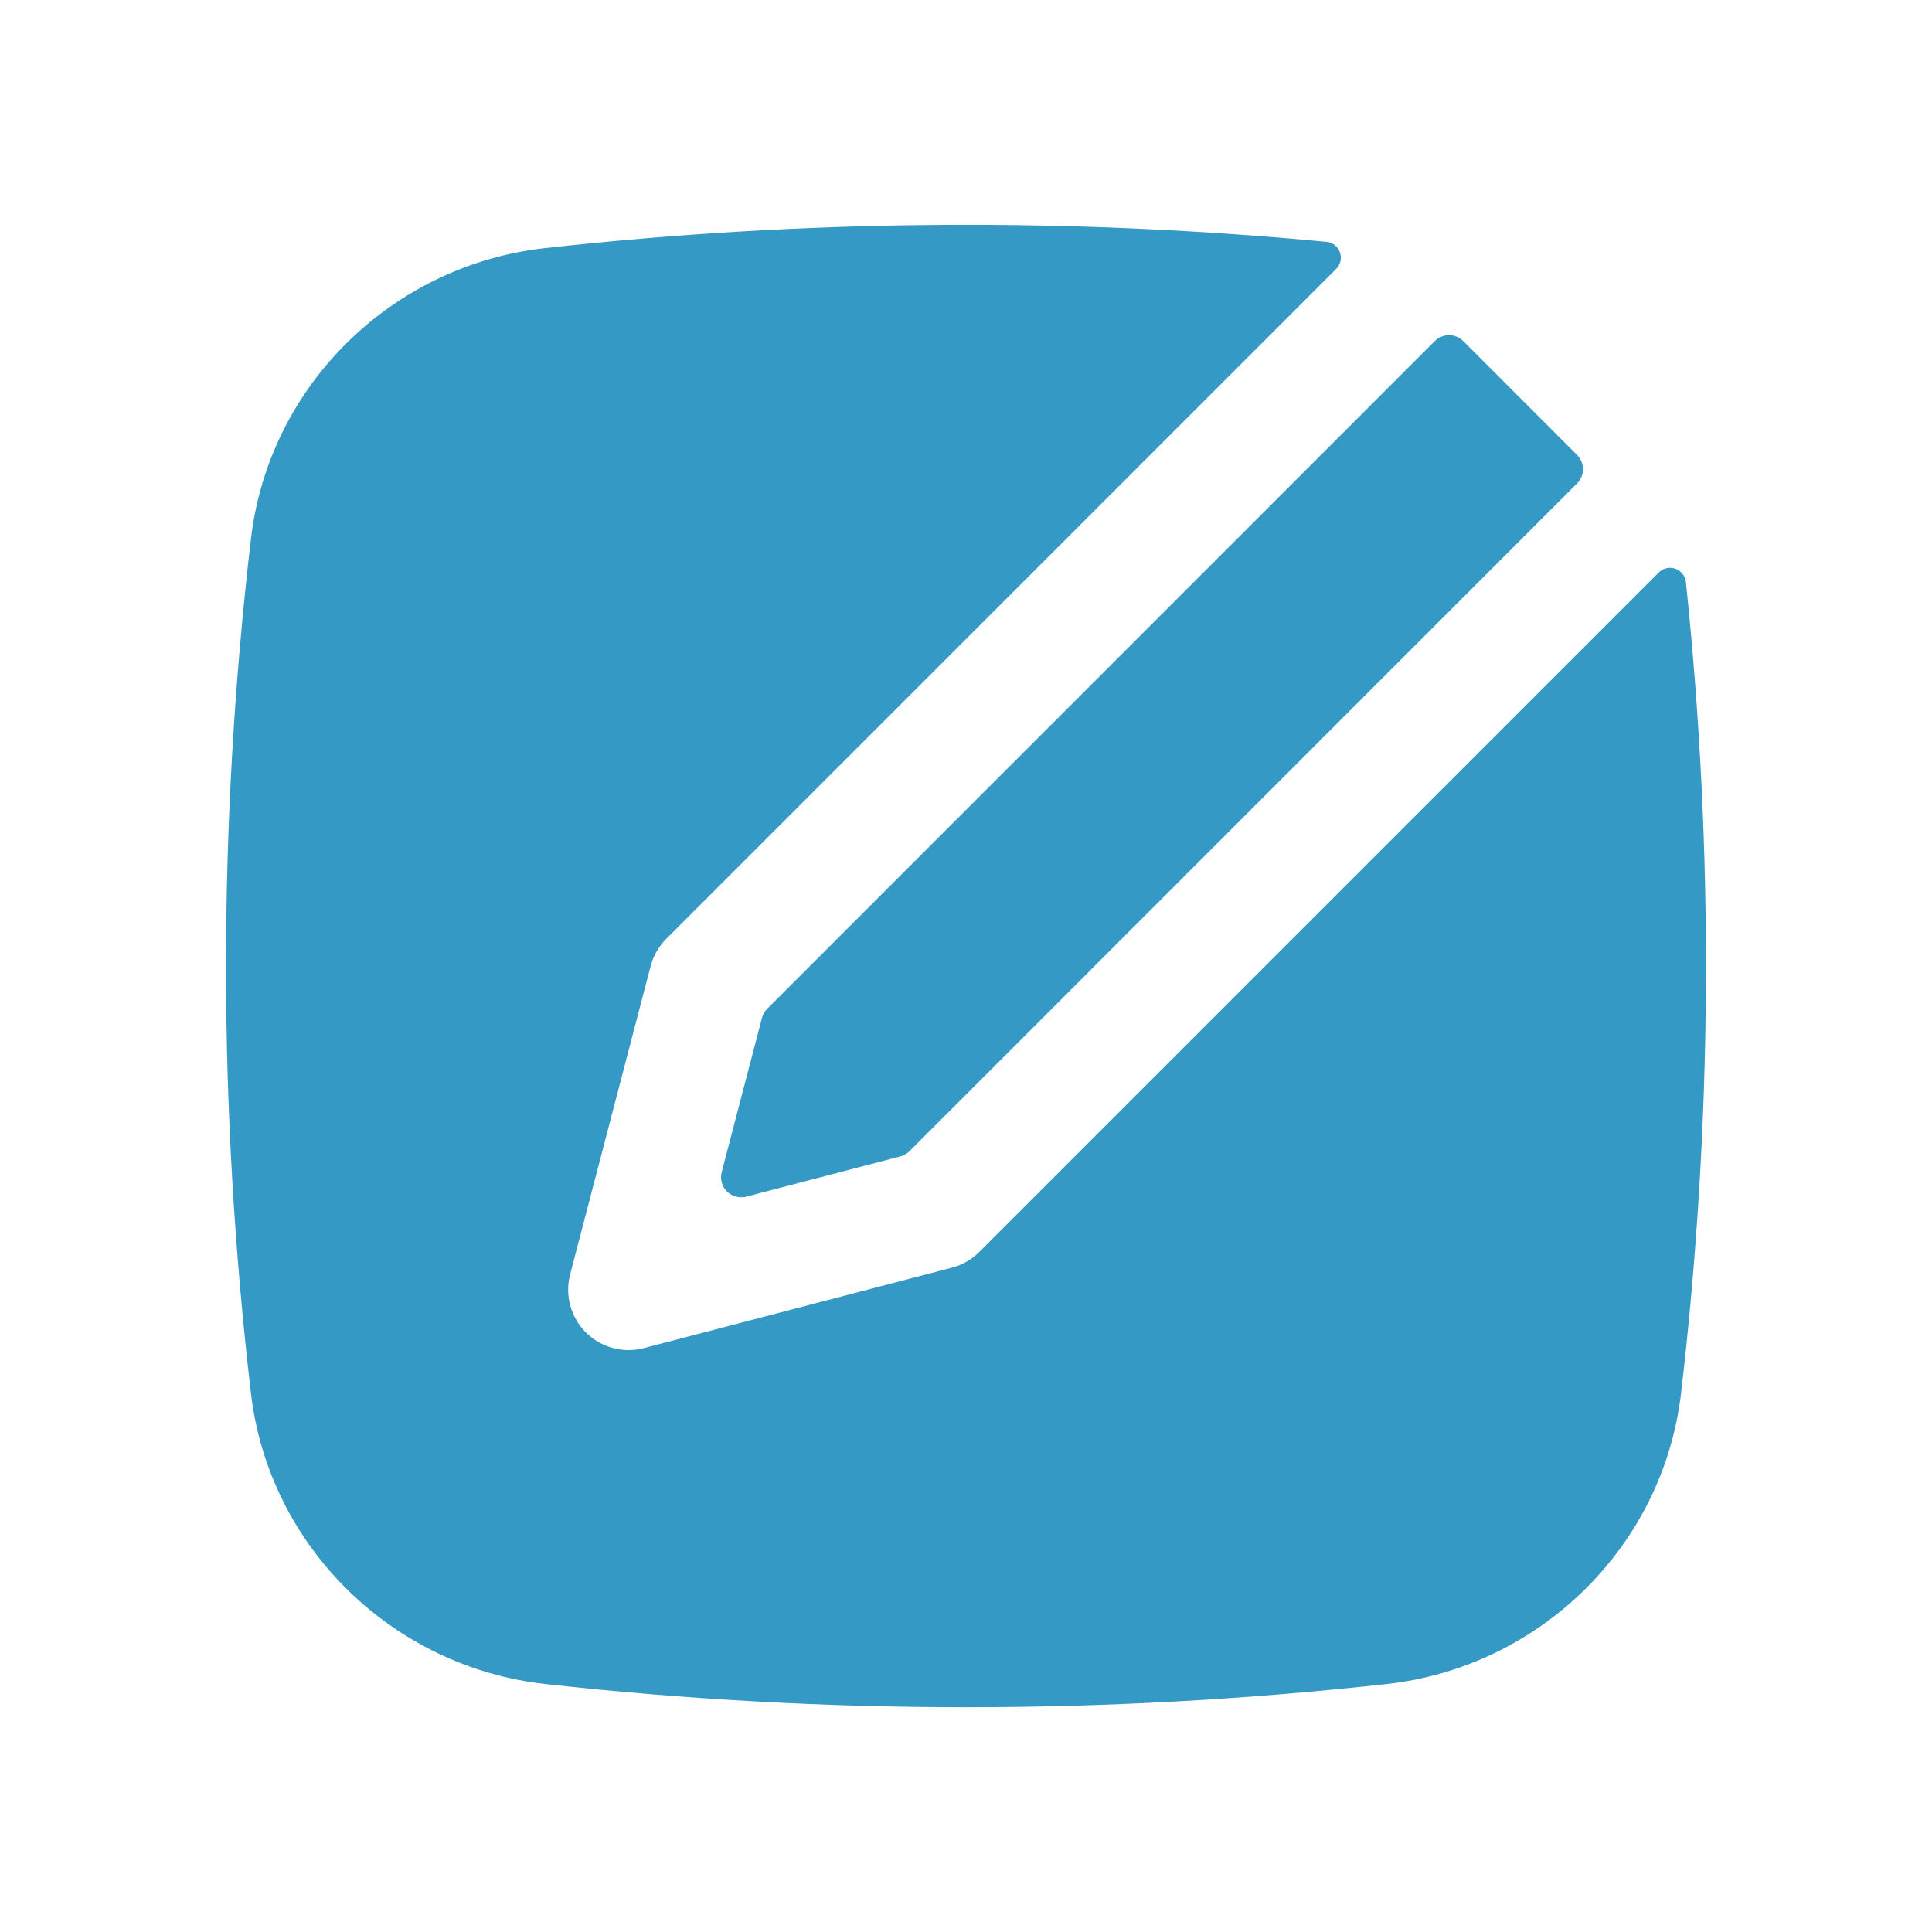
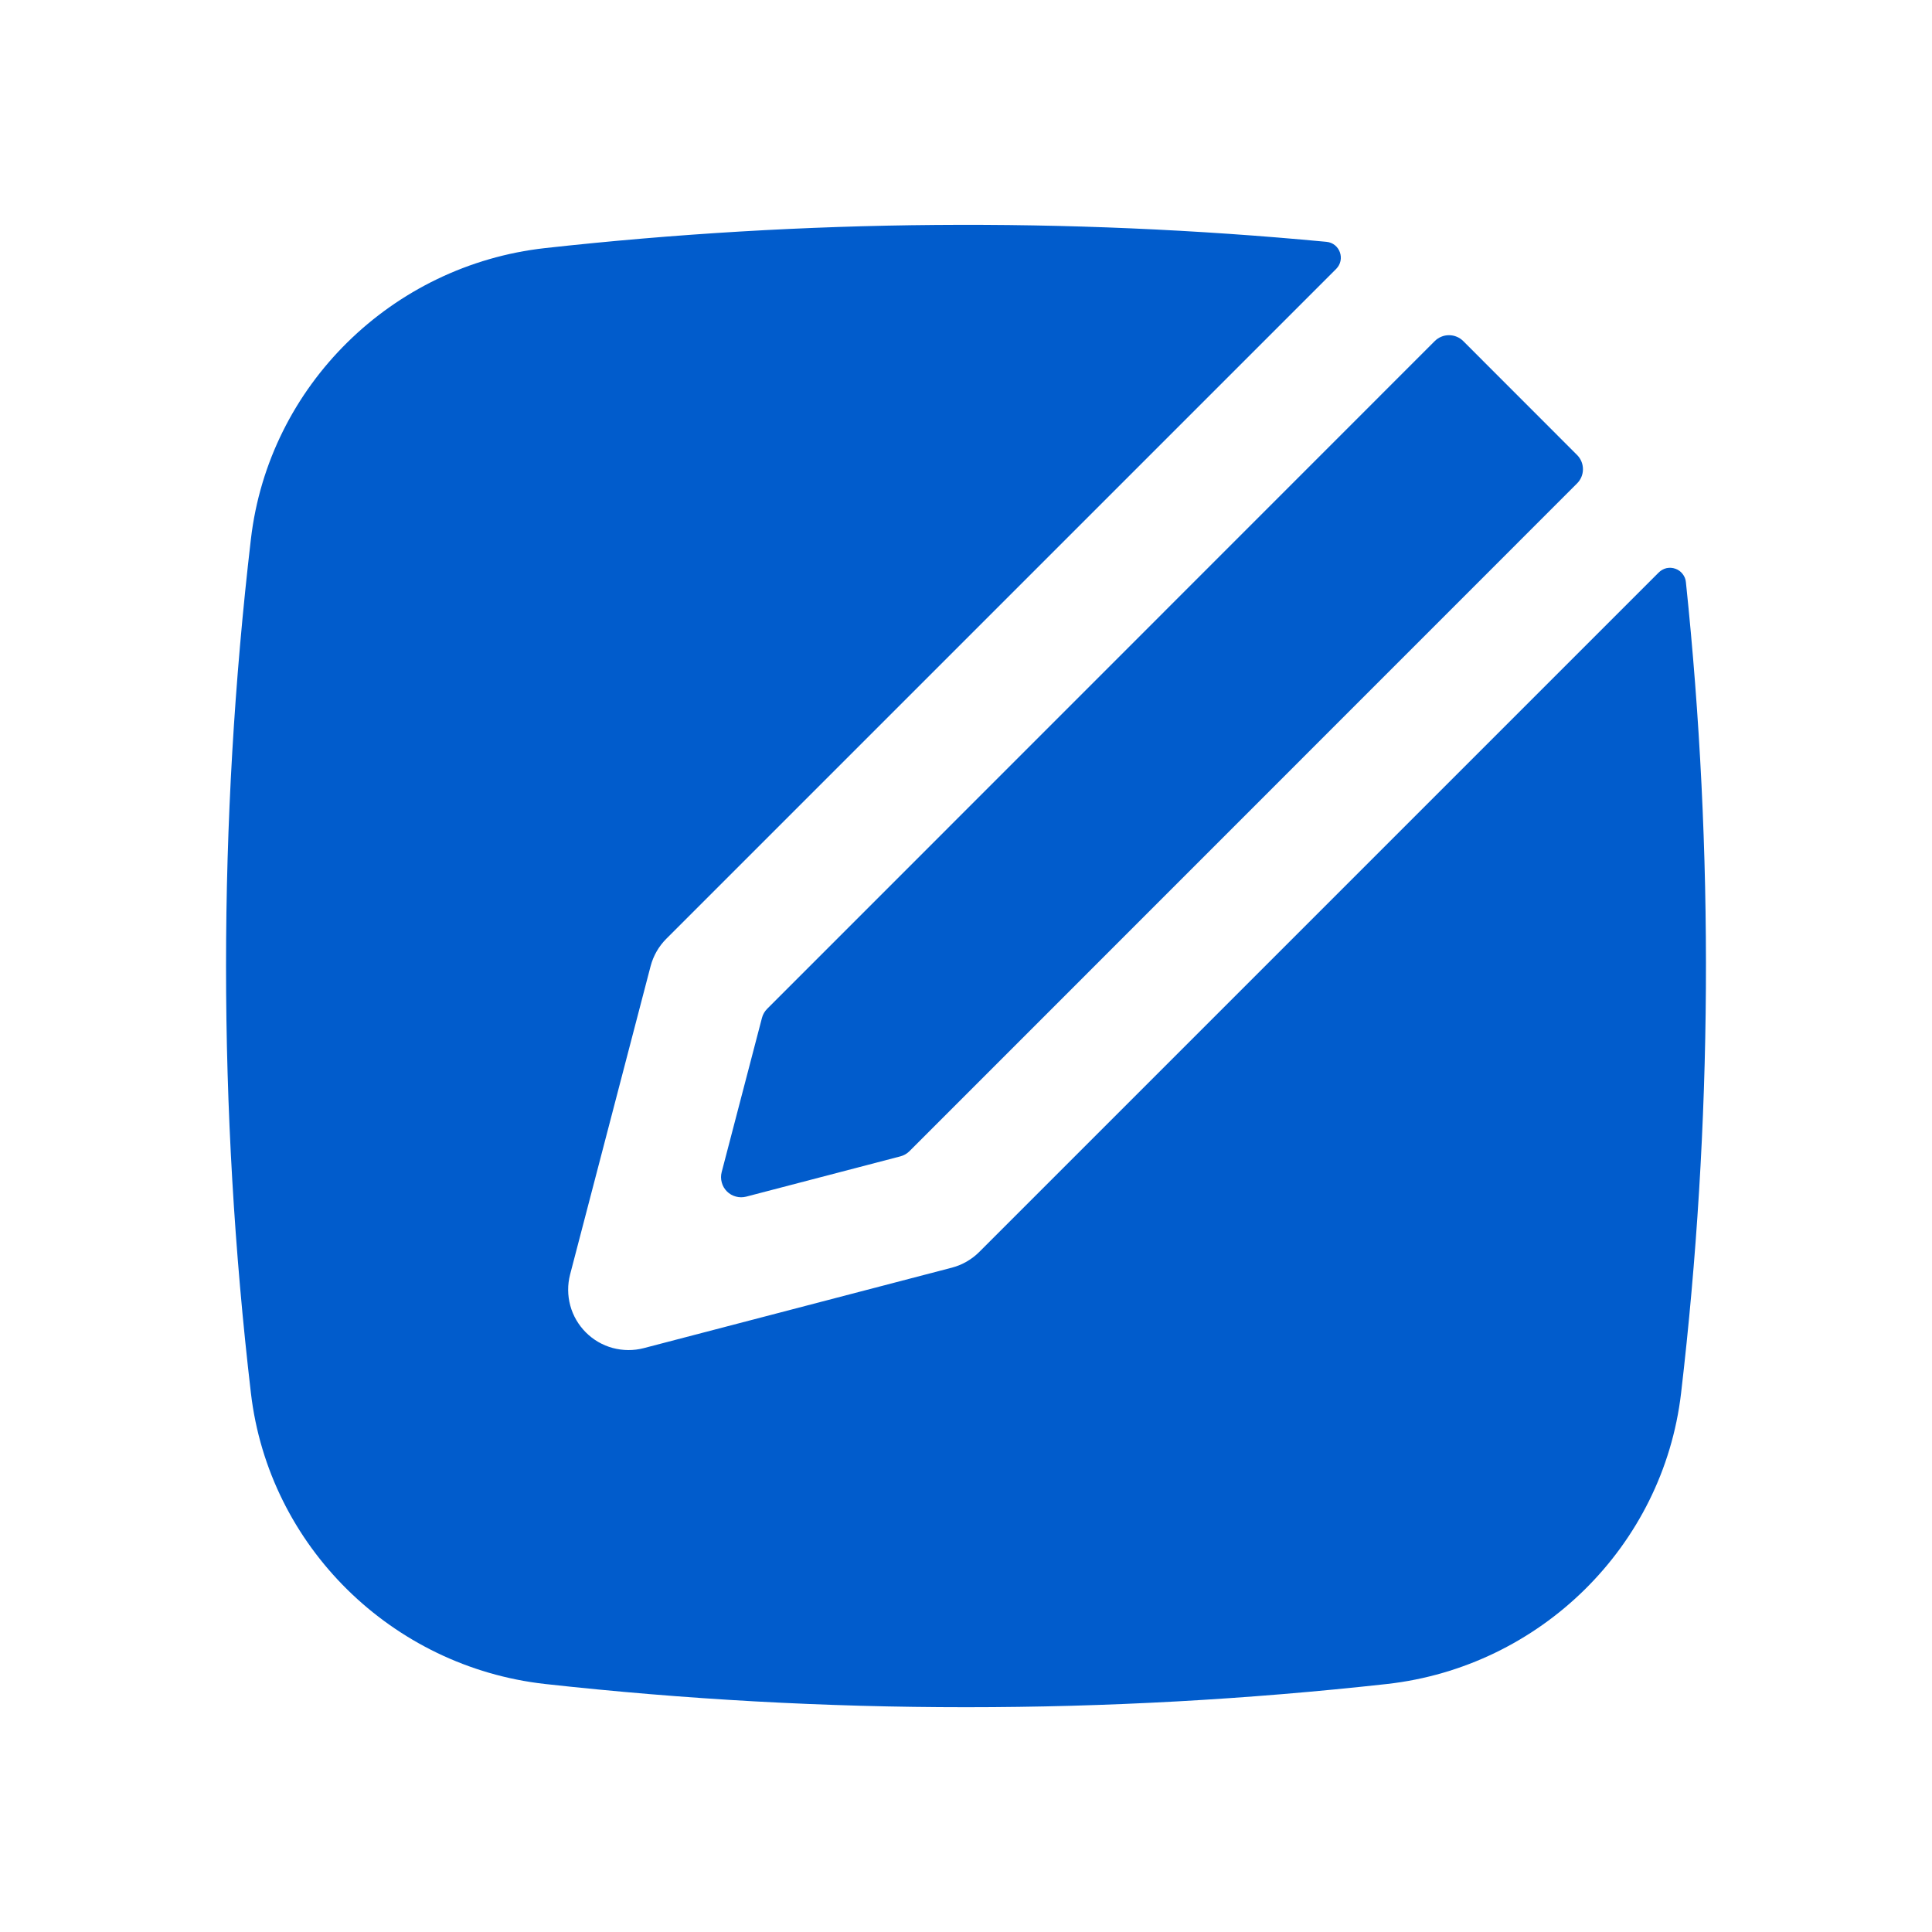
<svg xmlns="http://www.w3.org/2000/svg" width="24" height="24" viewBox="0 0 24 24" fill="none">
-   <path d="M16.477 3.004C16.644 3.019 16.717 3.223 16.597 3.342L8.277 11.662C8.183 11.756 8.116 11.873 8.082 12.002L7.082 15.832C7.049 15.959 7.05 16.092 7.084 16.218C7.118 16.344 7.185 16.459 7.278 16.552C7.37 16.644 7.485 16.711 7.611 16.745C7.738 16.779 7.871 16.78 7.997 16.747L11.826 15.747C11.955 15.713 12.072 15.645 12.166 15.551L20.604 7.113C20.631 7.086 20.664 7.067 20.701 7.058C20.738 7.05 20.776 7.052 20.812 7.065C20.848 7.077 20.879 7.1 20.902 7.13C20.925 7.159 20.94 7.195 20.943 7.233C21.294 10.583 21.274 13.961 20.883 17.306C20.66 19.211 19.129 20.706 17.231 20.919C13.755 21.304 10.246 21.304 6.77 20.919C4.871 20.706 3.34 19.211 3.117 17.306C2.705 13.781 2.705 10.22 3.117 6.695C3.34 4.789 4.871 3.294 6.77 3.082C9.995 2.725 13.247 2.698 16.477 3.004Z" fill="#3499C5" />
-   <path d="M17.823 4.237C17.846 4.214 17.874 4.195 17.904 4.183C17.934 4.17 17.967 4.164 18 4.164C18.033 4.164 18.065 4.17 18.096 4.183C18.126 4.195 18.154 4.214 18.177 4.237L19.591 5.652C19.638 5.699 19.664 5.762 19.664 5.829C19.664 5.895 19.638 5.958 19.591 6.005L11.298 14.3C11.266 14.332 11.227 14.354 11.184 14.365L9.27 14.865C9.228 14.876 9.183 14.876 9.141 14.864C9.099 14.853 9.061 14.831 9.03 14.8C8.999 14.769 8.977 14.731 8.966 14.689C8.954 14.646 8.954 14.602 8.965 14.56L9.465 12.646C9.476 12.603 9.498 12.564 9.53 12.532L17.823 4.237Z" fill="#3499C5" />
+   <path d="M16.477 3.004C16.644 3.019 16.717 3.223 16.597 3.342L8.277 11.662C8.183 11.756 8.116 11.873 8.082 12.002L7.082 15.832C7.049 15.959 7.05 16.092 7.084 16.218C7.118 16.344 7.185 16.459 7.278 16.552C7.37 16.644 7.485 16.711 7.611 16.745C7.738 16.779 7.871 16.78 7.997 16.747L11.826 15.747C11.955 15.713 12.072 15.645 12.166 15.551L20.604 7.113C20.631 7.086 20.664 7.067 20.701 7.058C20.738 7.05 20.776 7.052 20.812 7.065C20.848 7.077 20.879 7.1 20.902 7.13C20.925 7.159 20.94 7.195 20.943 7.233C21.294 10.583 21.274 13.961 20.883 17.306C20.66 19.211 19.129 20.706 17.231 20.919C13.755 21.304 10.246 21.304 6.77 20.919C4.871 20.706 3.34 19.211 3.117 17.306C2.705 13.781 2.705 10.22 3.117 6.695C3.34 4.789 4.871 3.294 6.77 3.082C9.995 2.725 13.247 2.698 16.477 3.004Z" fill="#015CCC" />
+   <path d="M17.823 4.237C17.846 4.214 17.874 4.195 17.904 4.183C17.934 4.17 17.967 4.164 18 4.164C18.033 4.164 18.065 4.17 18.096 4.183C18.126 4.195 18.154 4.214 18.177 4.237L19.591 5.652C19.638 5.699 19.664 5.762 19.664 5.829C19.664 5.895 19.638 5.958 19.591 6.005L11.298 14.3C11.266 14.332 11.227 14.354 11.184 14.365L9.27 14.865C9.228 14.876 9.183 14.876 9.141 14.864C9.099 14.853 9.061 14.831 9.03 14.8C8.999 14.769 8.977 14.731 8.966 14.689C8.954 14.646 8.954 14.602 8.965 14.56L9.465 12.646C9.476 12.603 9.498 12.564 9.53 12.532L17.823 4.237Z" fill="#015CCC" />
</svg>
